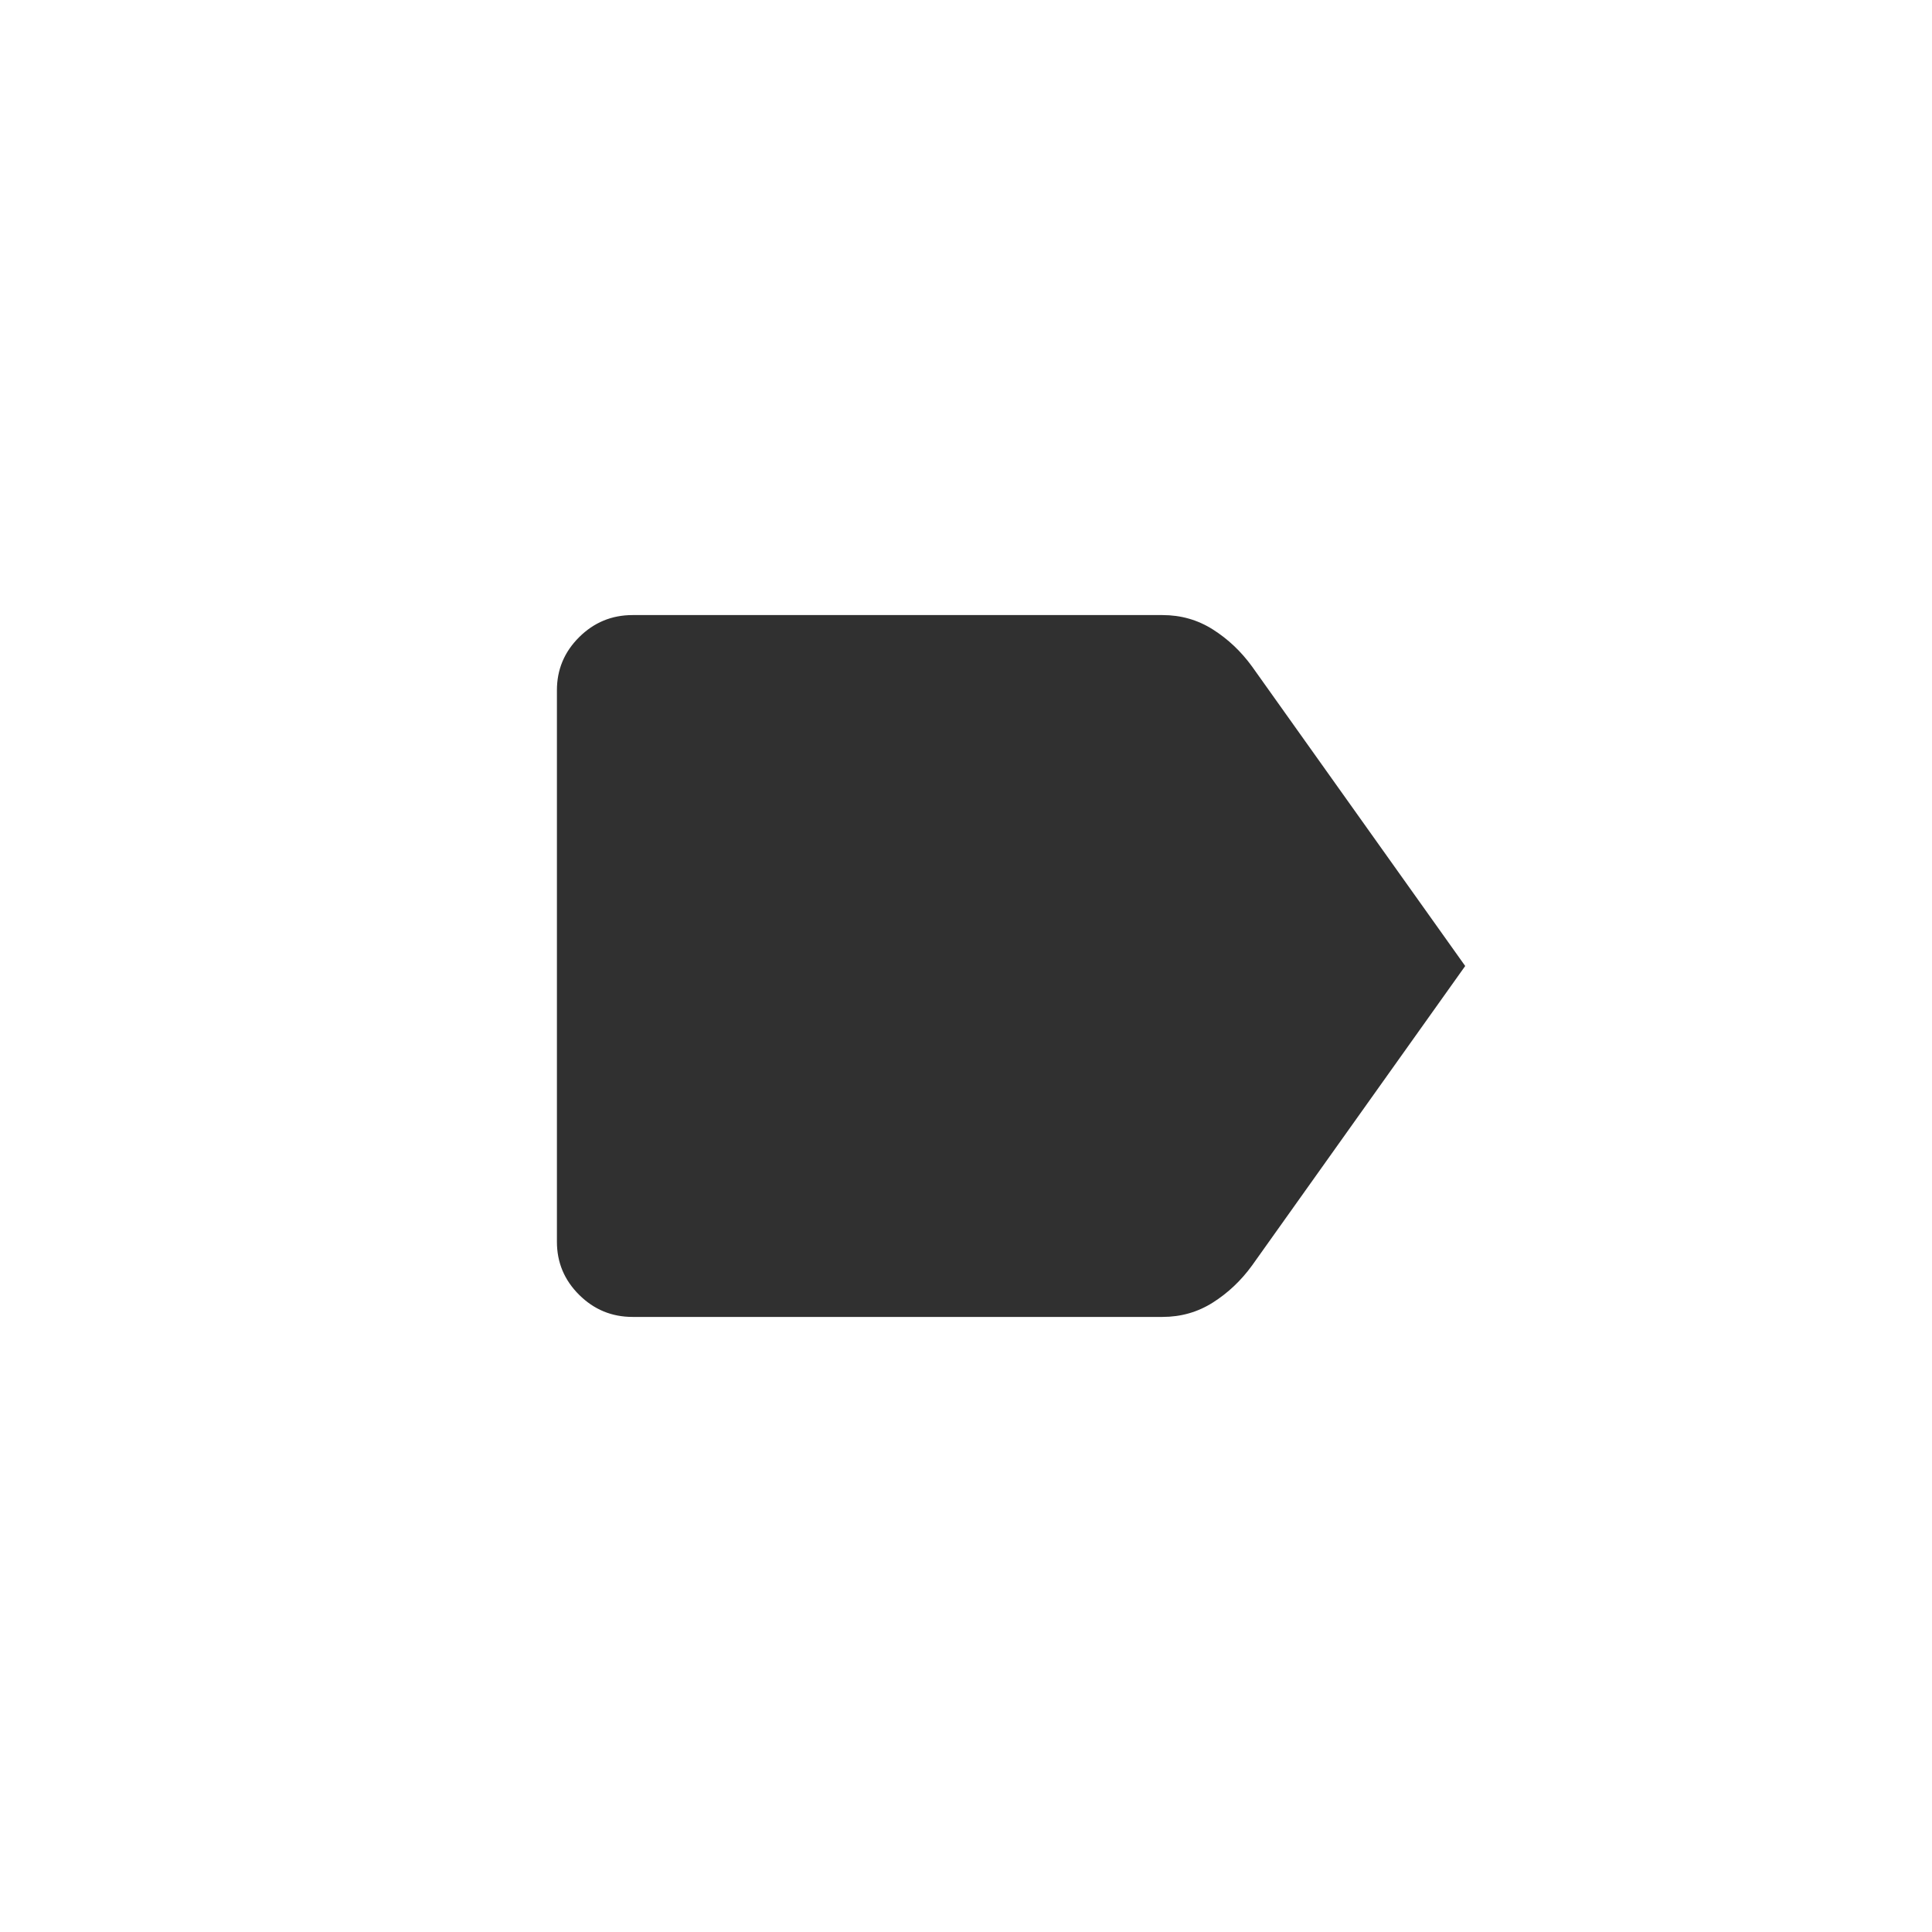
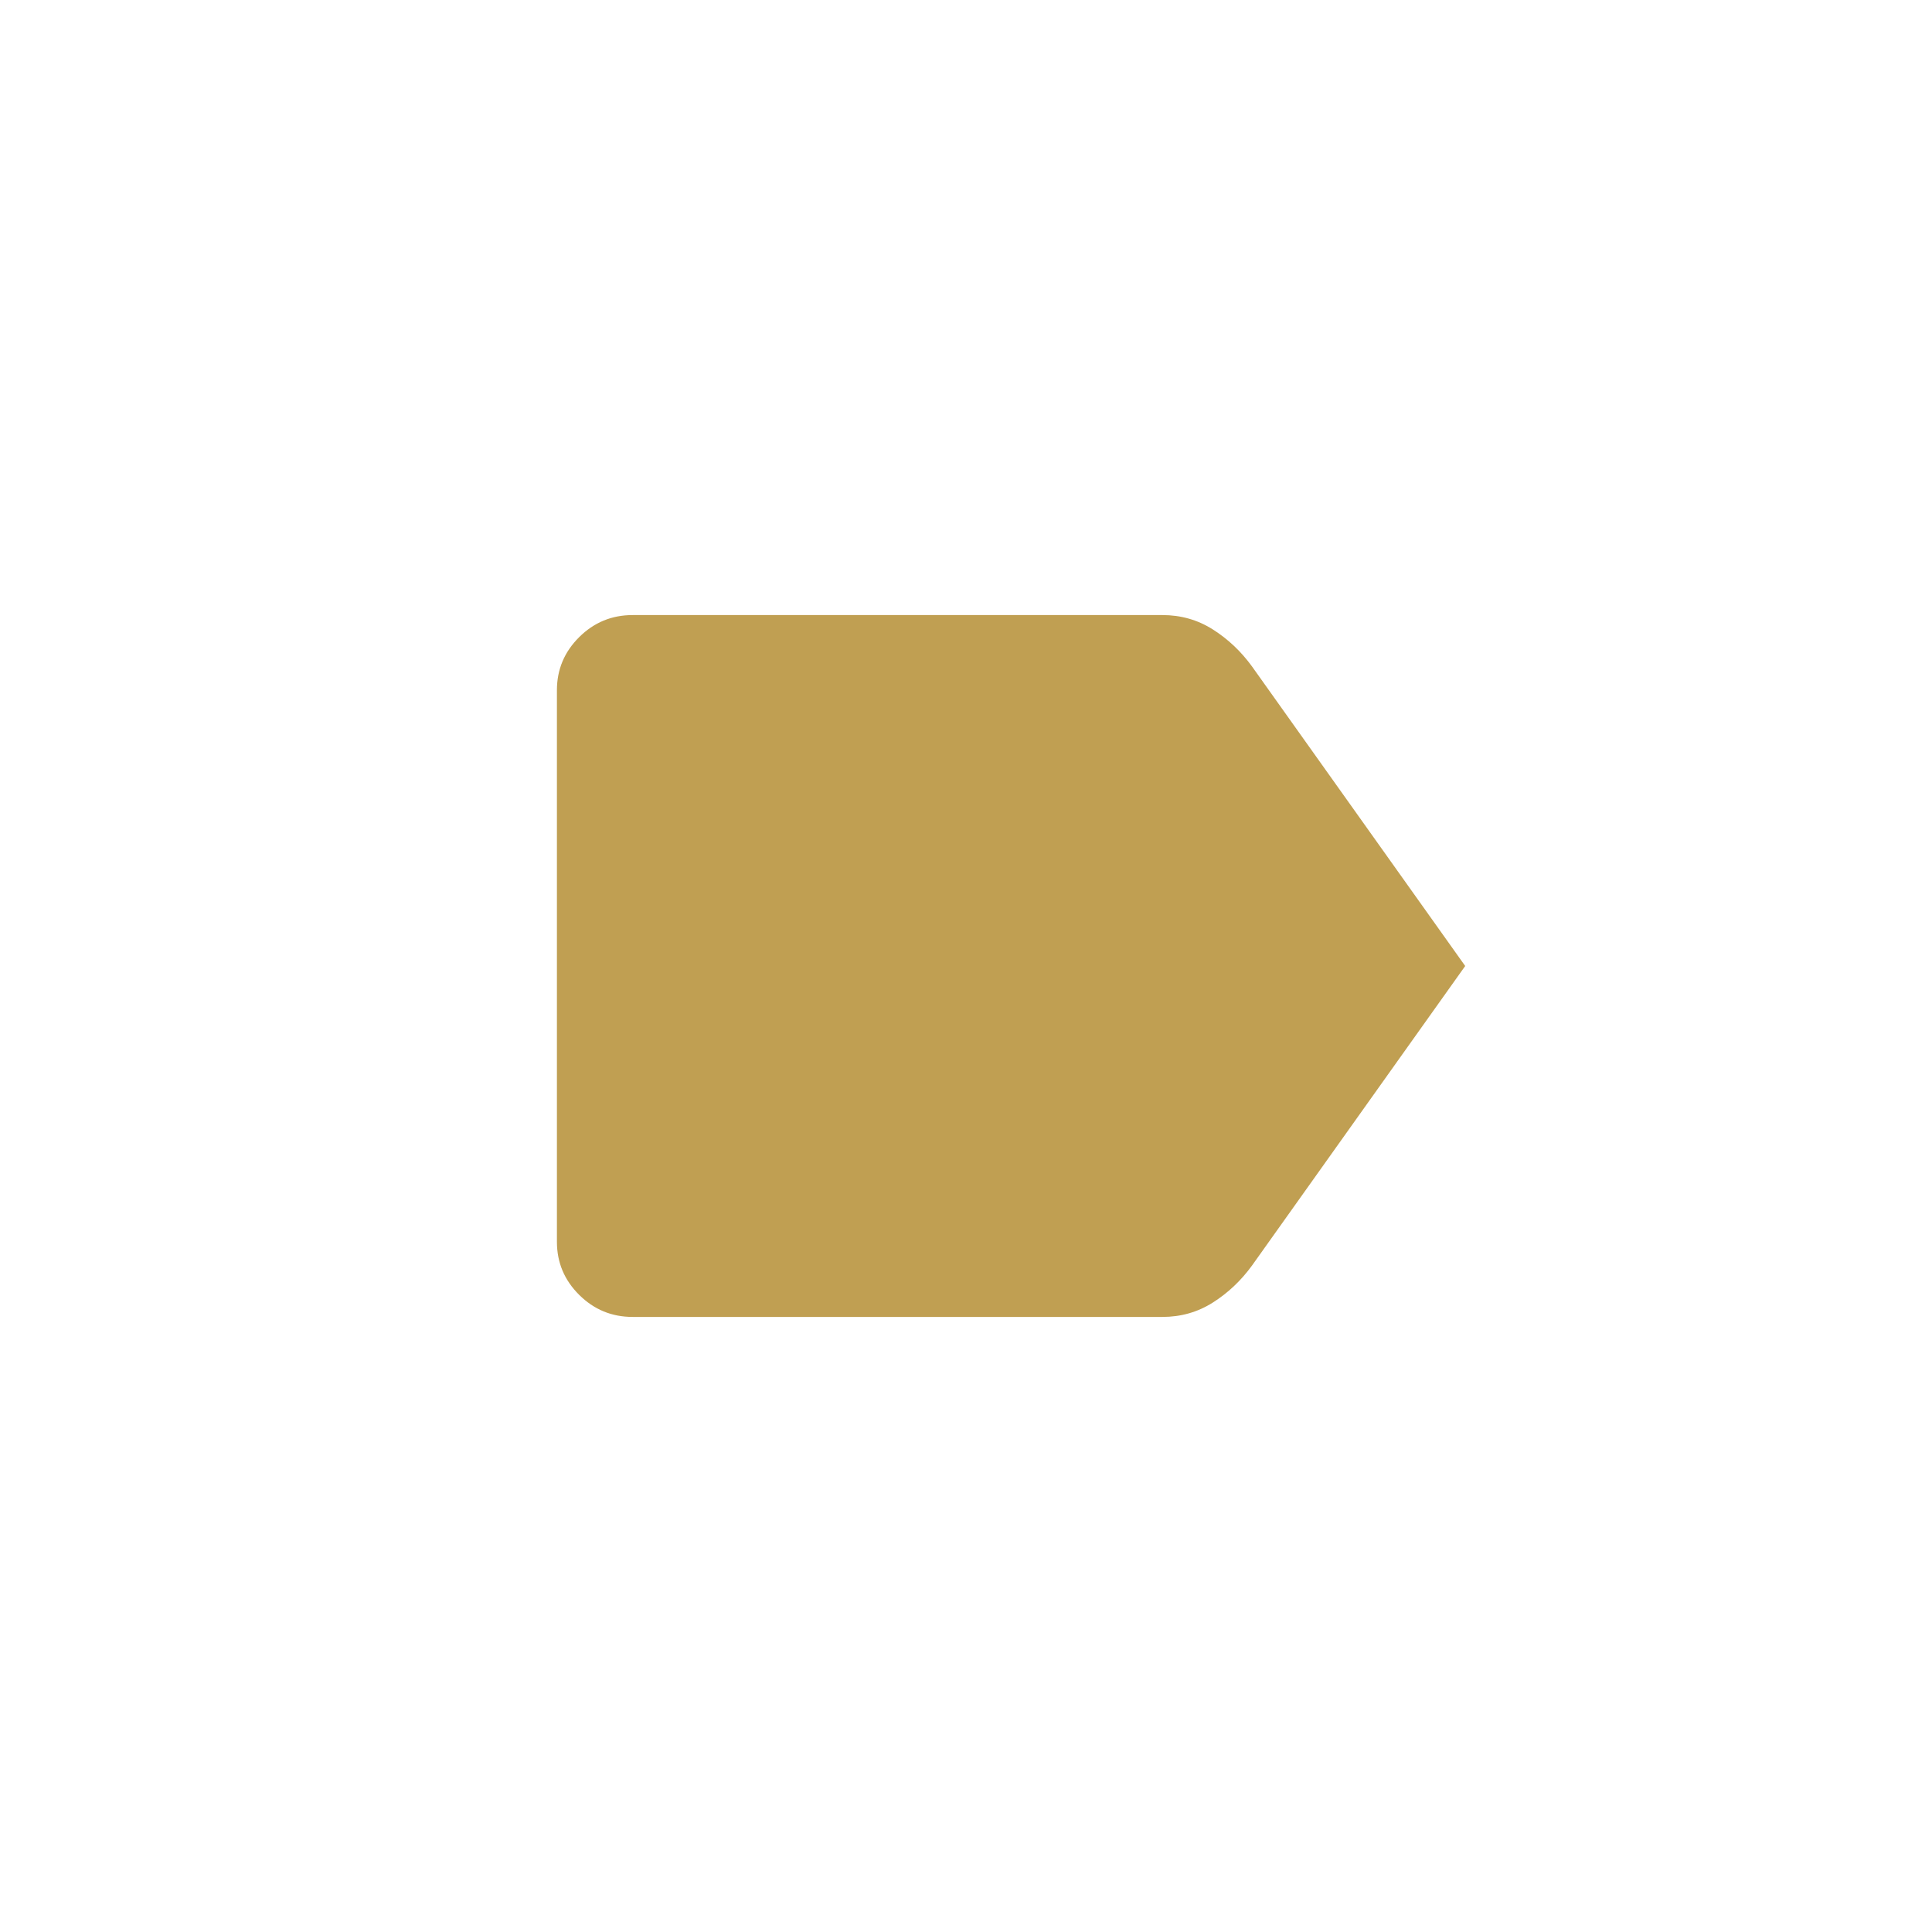
<svg xmlns="http://www.w3.org/2000/svg" width="512px" height="512px" viewBox="0 0 512 512" version="1.1">
  <g id="GoldlabelCore" stroke="none" stroke-width="1" fill="none" fill-rule="evenodd">
-     <g id="goldlabel_icon" transform="translate(0, -0)" fill="#303030">
+     <g id="goldlabel_icon" transform="translate(0, -0)" fill="#C09F52">
      <path d="M388.294,256 L331.795,335.382 C328.898,339.368 325.443,342.634 321.431,345.18 C317.42,347.727 312.962,349 308.059,349 L167.647,349 C162.131,349 157.409,347.049 153.481,343.146 C149.552,339.243 147.588,334.552 147.588,329.071 L147.588,182.929 C147.588,177.448 149.552,172.757 153.481,168.854 C157.409,164.951 162.131,163 167.647,163 L308.059,163 C312.962,163 317.42,164.273 321.431,166.82 C325.443,169.366 328.898,172.632 331.795,176.618 L388.294,256 Z" id="Goldlabel" />
    </g>
  </g>
</svg>
